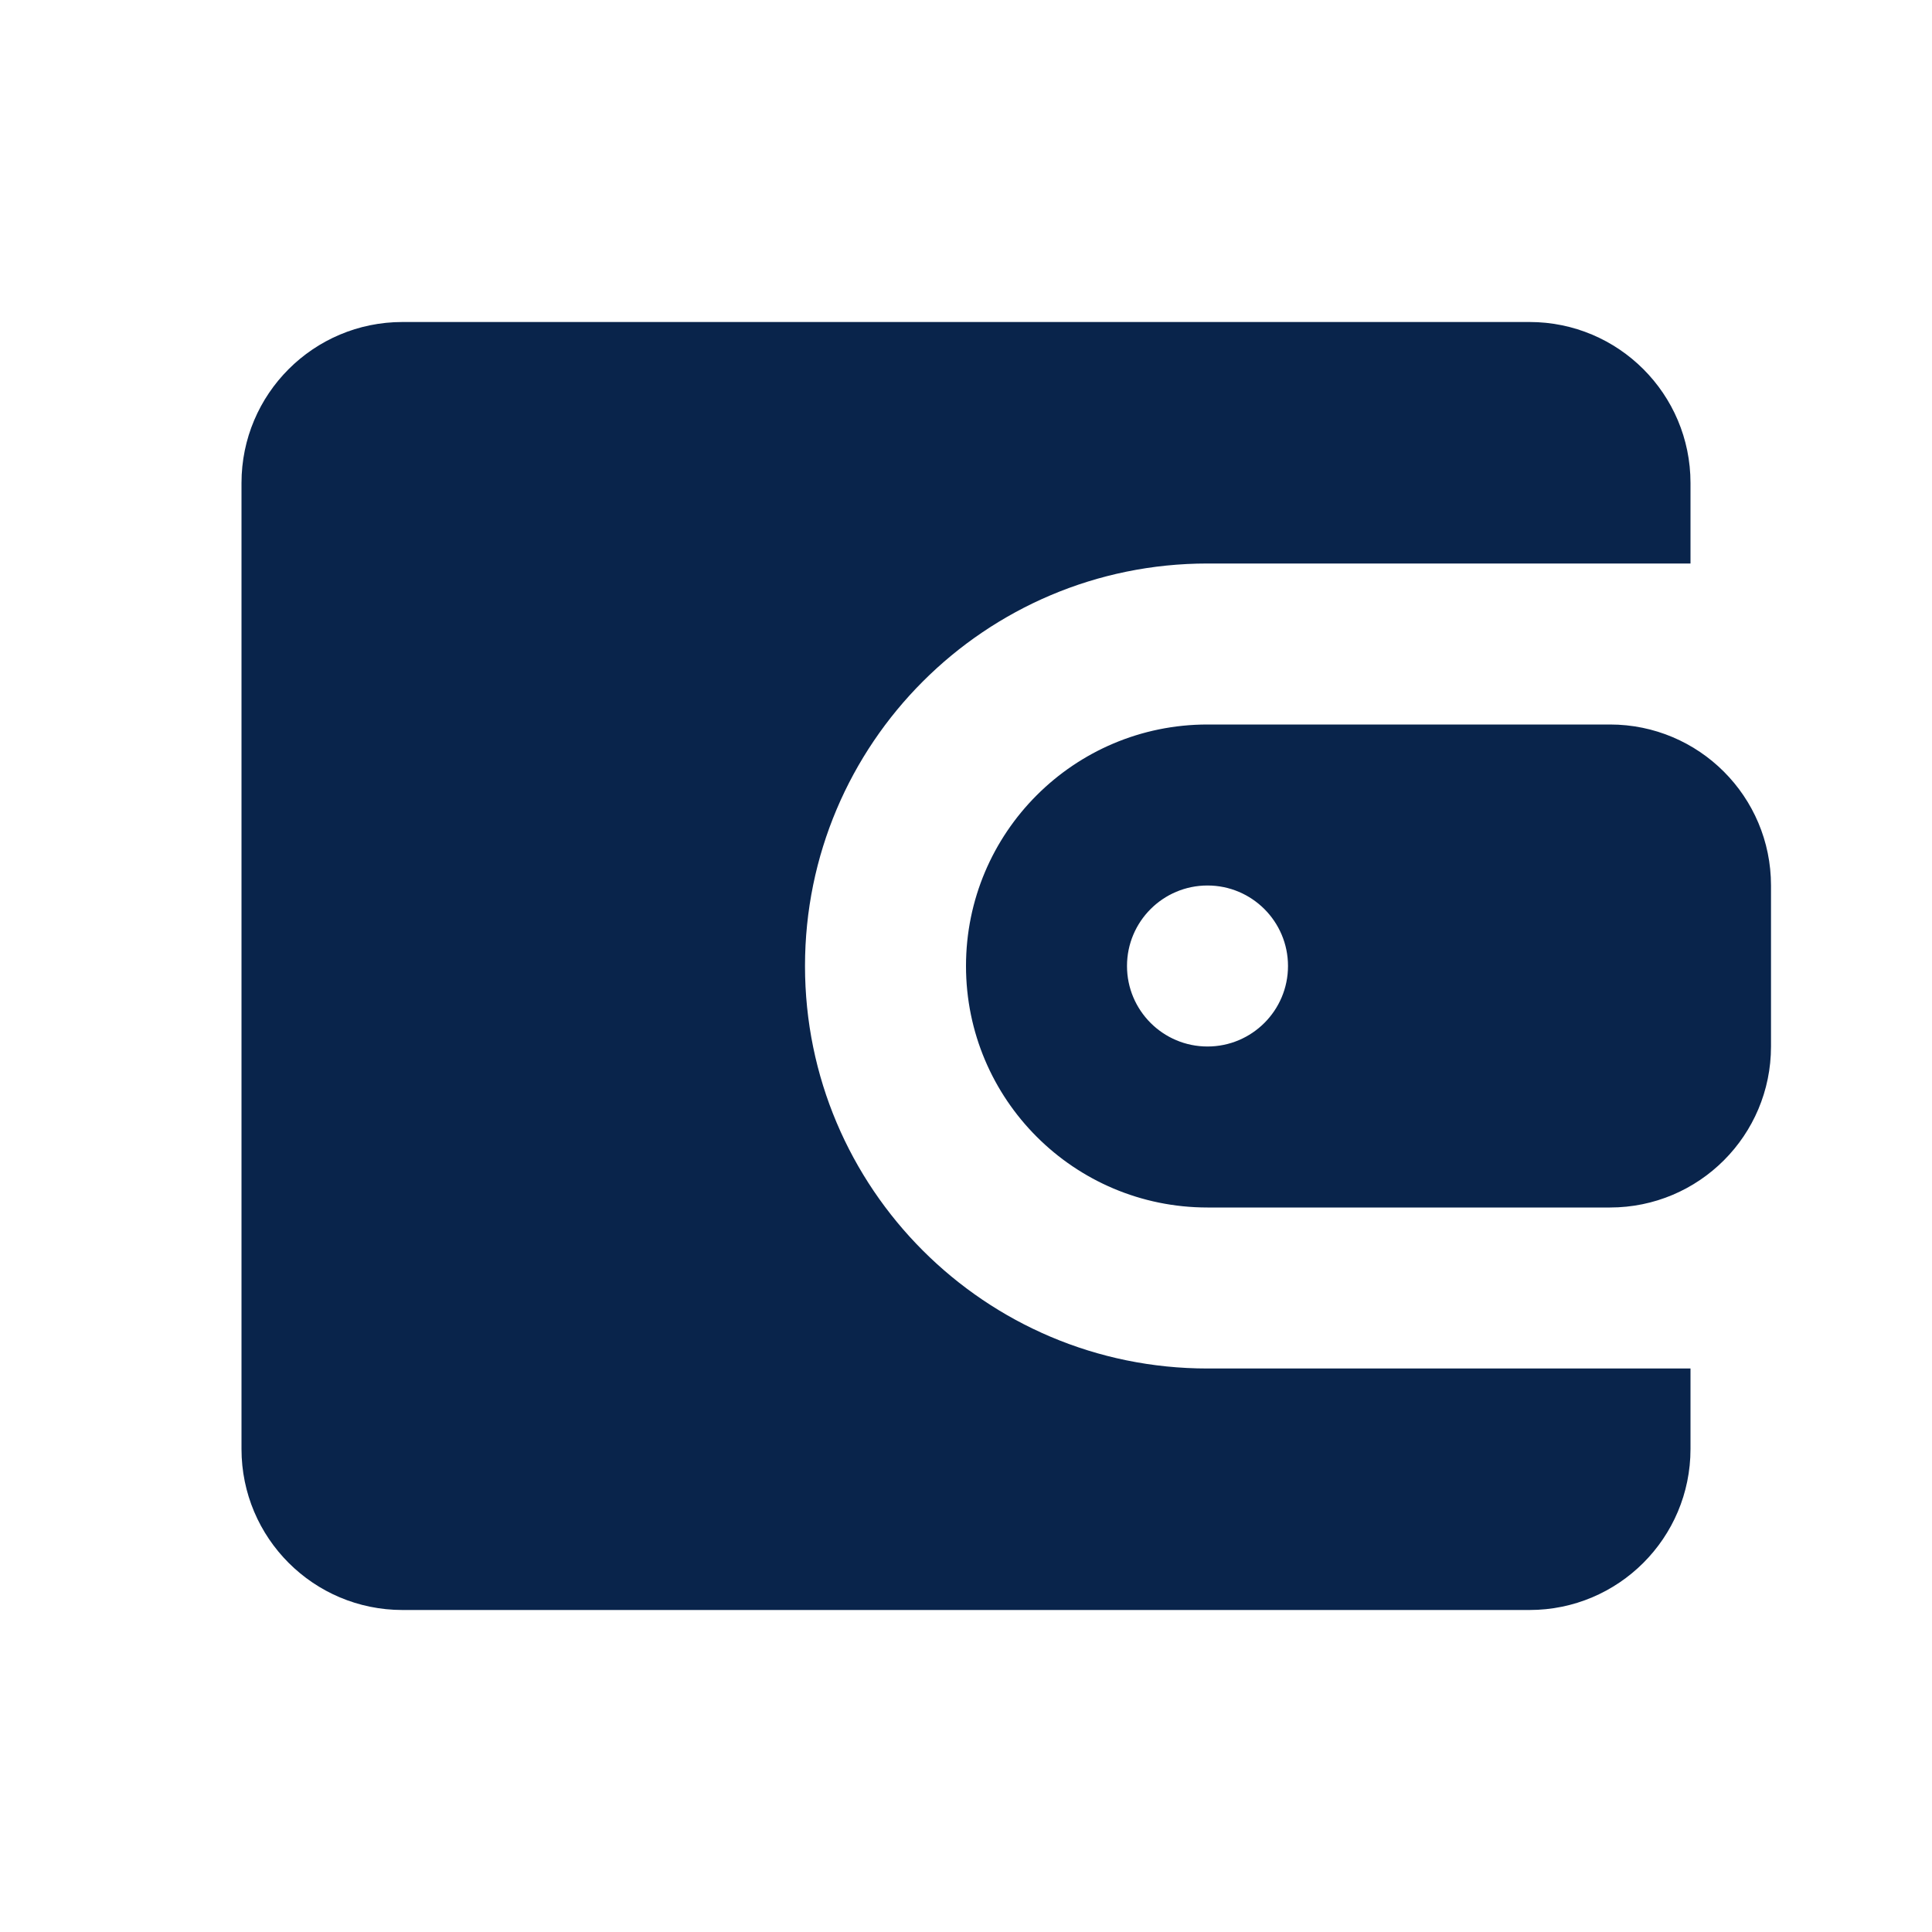
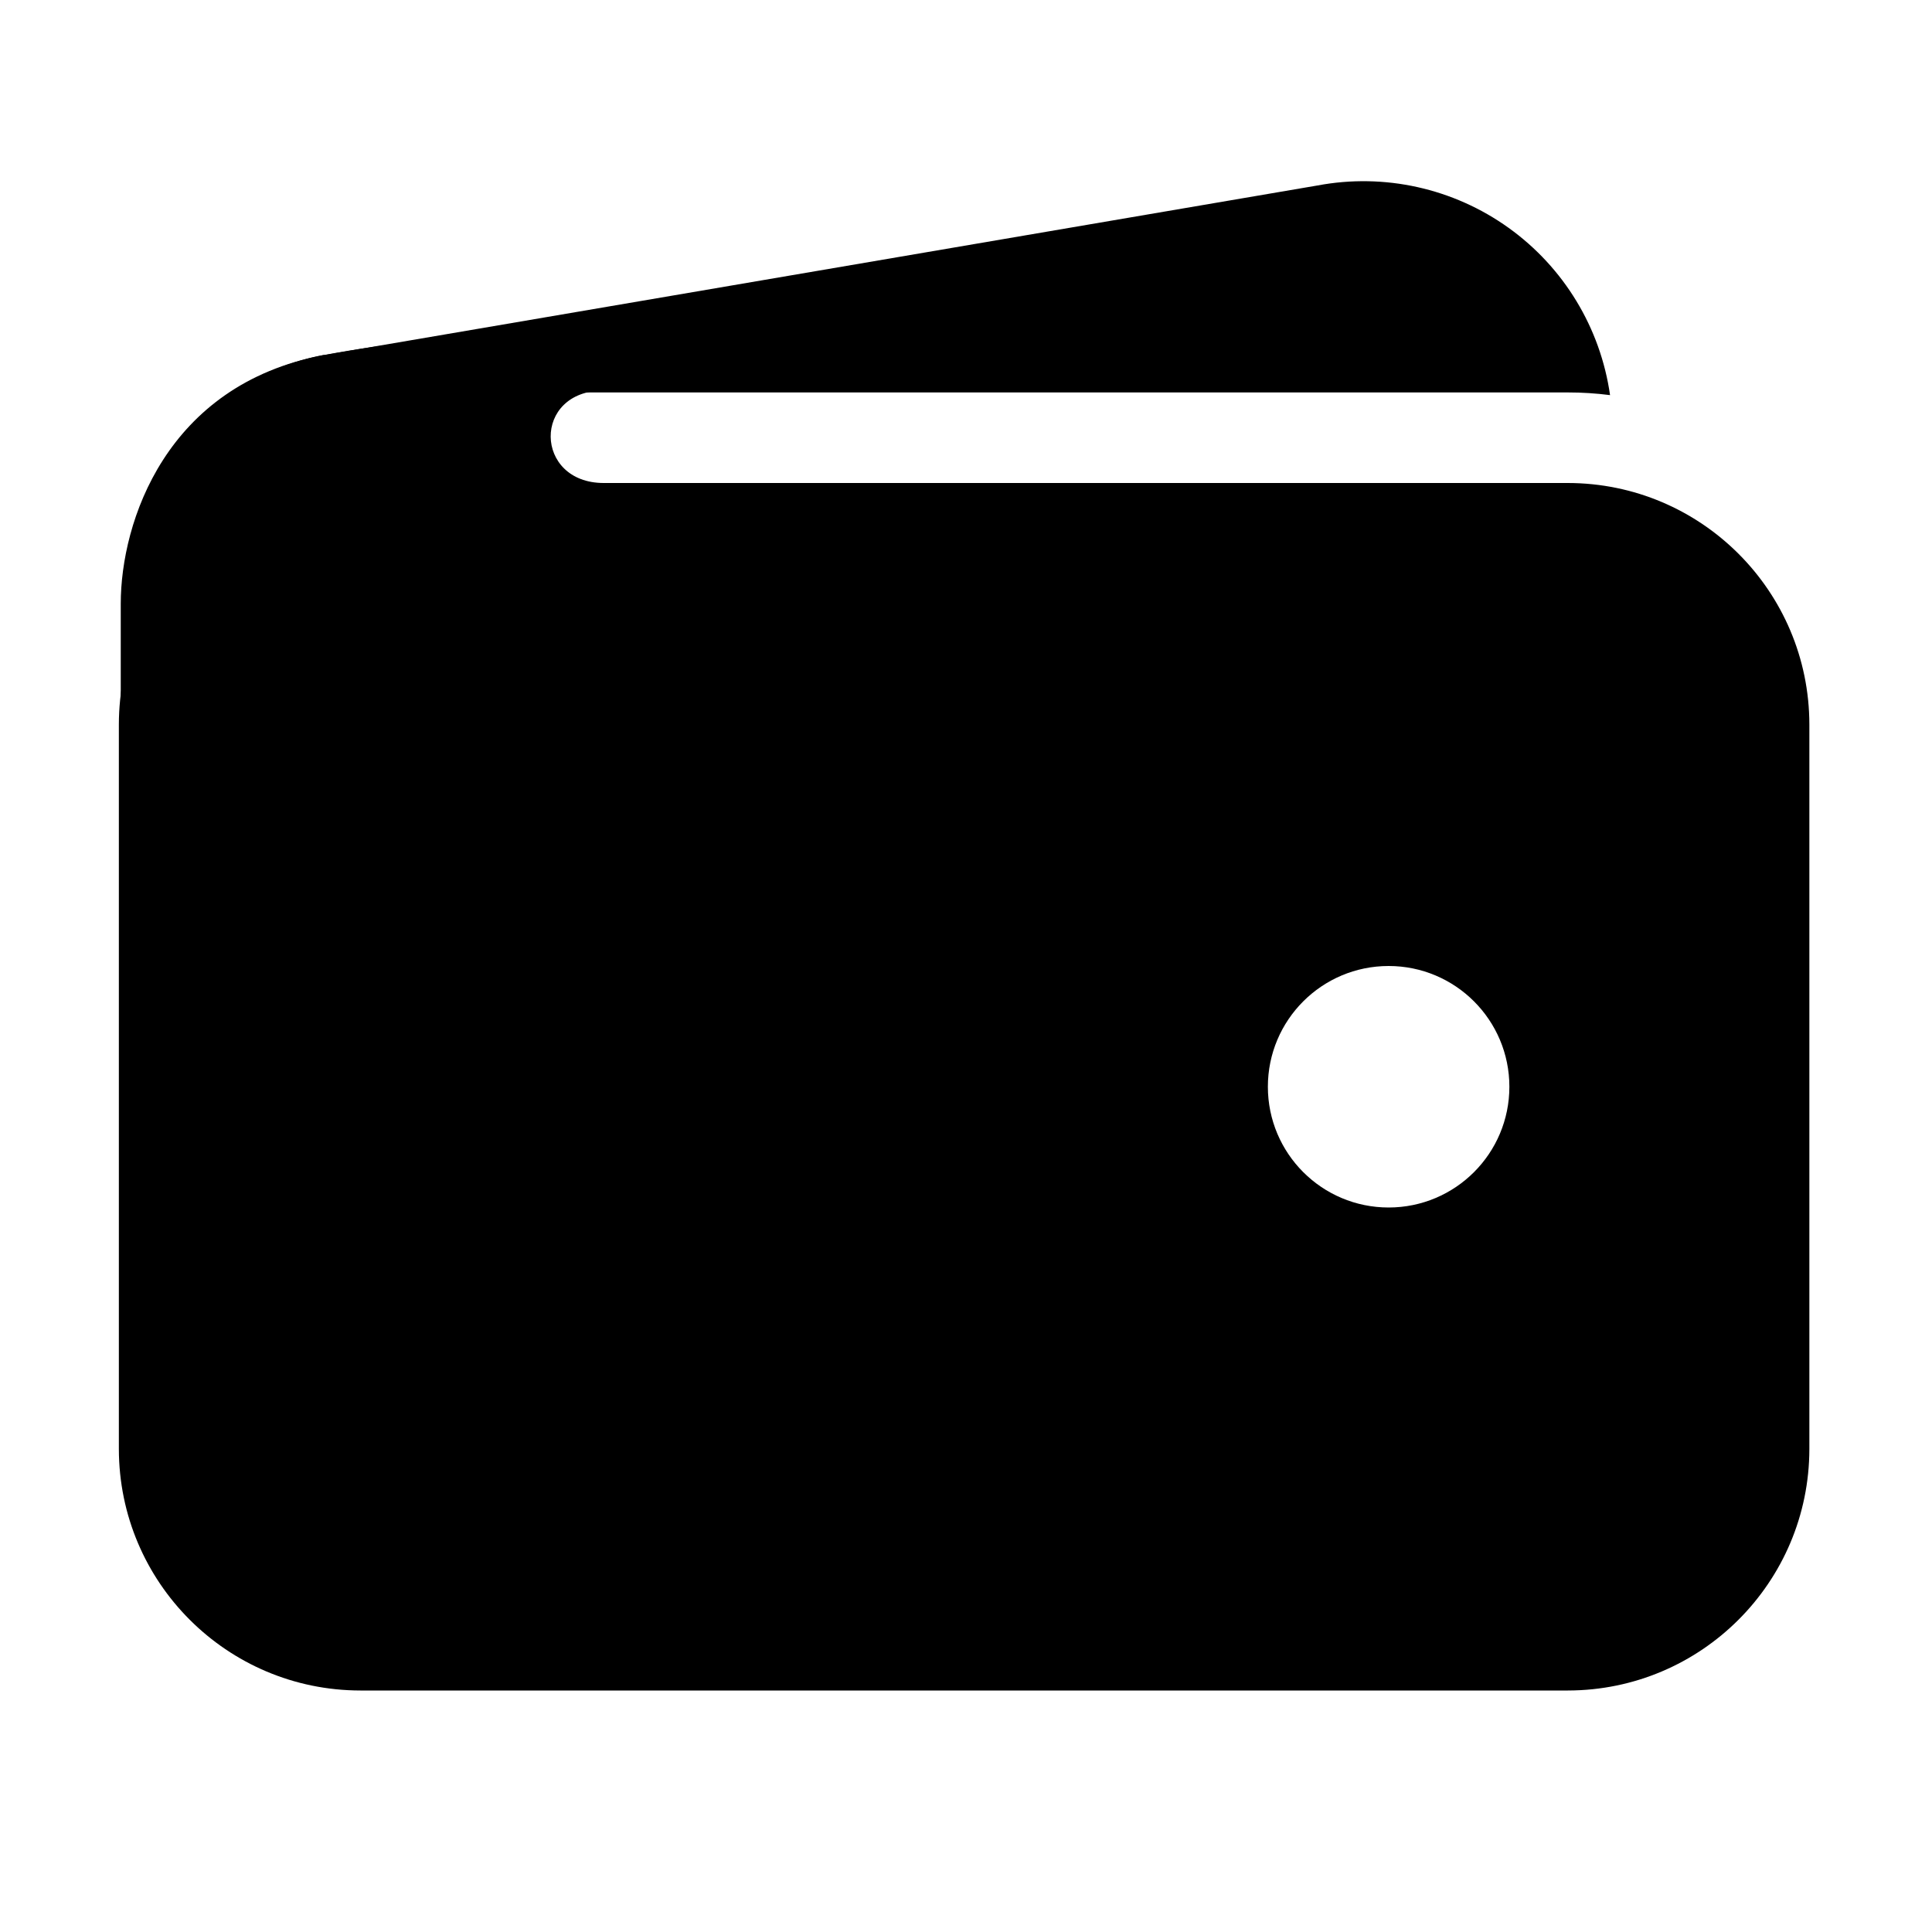
- <svg xmlns="http://www.w3.org/2000/svg" width="800px" height="800px" viewBox="0 0 24 24" version="1.1">
-   <g id="页面-1" stroke="none" stroke-width="1" fill="none" fill-rule="evenodd">
-     <g id="Business" transform="translate(-1152, -48)" fill-rule="nonzero">
-       <g id="wallet_fill" transform="translate(1152, 48)">
-         <path d="M24,0 L24,24 L0,24 L0,0 L24,0 Z M12.593,23.258 L12.582,23.26 L12.511,23.295 L12.492,23.299 L12.492,23.299 L12.477,23.295 L12.406,23.26 C12.396,23.256 12.387,23.259 12.382,23.265 L12.378,23.276 L12.361,23.703 L12.366,23.723 L12.377,23.736 L12.48,23.81 L12.495,23.814 L12.495,23.814 L12.507,23.81 L12.611,23.736 L12.623,23.72 L12.623,23.72 L12.627,23.703 L12.61,23.276 C12.608,23.266 12.601,23.259 12.593,23.258 L12.593,23.258 Z M12.858,23.145 L12.845,23.147 L12.66,23.24 L12.65,23.25 L12.65,23.25 L12.647,23.261 L12.665,23.691 L12.67,23.703 L12.67,23.703 L12.678,23.71 L12.879,23.803 C12.891,23.807 12.902,23.803 12.908,23.795 L12.912,23.781 L12.878,23.167 C12.875,23.155 12.867,23.147 12.858,23.145 L12.858,23.145 Z M12.143,23.147 C12.133,23.142 12.122,23.145 12.116,23.153 L12.11,23.167 L12.076,23.781 C12.075,23.793 12.083,23.802 12.093,23.805 L12.108,23.803 L12.309,23.71 L12.319,23.702 L12.319,23.702 L12.323,23.691 L12.34,23.261 L12.337,23.249 L12.337,23.249 L12.328,23.24 L12.143,23.147 Z" id="MingCute" fill-rule="nonzero">
- 
- </path>
-         <path d="M19,4 C20.105,4 21,4.895 21,6 L21,7 L15,7 C12.239,7 10,9.239 10,12 C10,14.761 12.239,17 15,17 L21,17 L21,18 C21,19.105 20.105,20 19,20 L5,20 C3.895,20 3,19.105 3,18 L3,6 C3,4.895 3.895,4 5,4 L19,4 Z M20,9 C21.105,9 22,9.895 22,11 L22,13 C22,14.105 21.105,15 20,15 L15,15 C13.343,15 12,13.657 12,12 C12,10.343 13.343,9 15,9 L20,9 Z M15,11 C14.448,11 14,11.448 14,12 C14,12.552 14.448,13 15,13 C15.552,13 16,12.552 16,12 C16,11.448 15.552,11 15,11 Z" id="形状" fill="#09244B">
- 
- </path>
-       </g>
-     </g>
-   </g>
+ <svg xmlns="http://www.w3.org/2000/svg" fill="#000000" width="800px" height="800px" viewBox="0 0 512 512">
+   <path d="M95.5,104h320a87.73,87.73,0,0,1,11.18.71,66,66,0,0,0-77.51-55.56L86,94.08l-.3,0a66,66,0,0,0-41.07,26.13A87.57,87.57,0,0,1,95.5,104Z" />
+   <path d="M415.5,128H95.5a64.07,64.07,0,0,0-64,64V384a64.07,64.07,0,0,0,64,64h320a64.07,64.07,0,0,0,64-64V192A64.07,64.07,0,0,0,415.5,128ZM368,320a32,32,0,1,1,32-32A32,32,0,0,1,368,320Z" />
+   <path d="M32,259.5V160c0-21.67,12-58,53.65-65.87C121,87.5,156,87.5,156,87.5s23,16,4,16S141.5,128,160,128s0,23.5,0,23.5L85.5,236Z" />
</svg>
